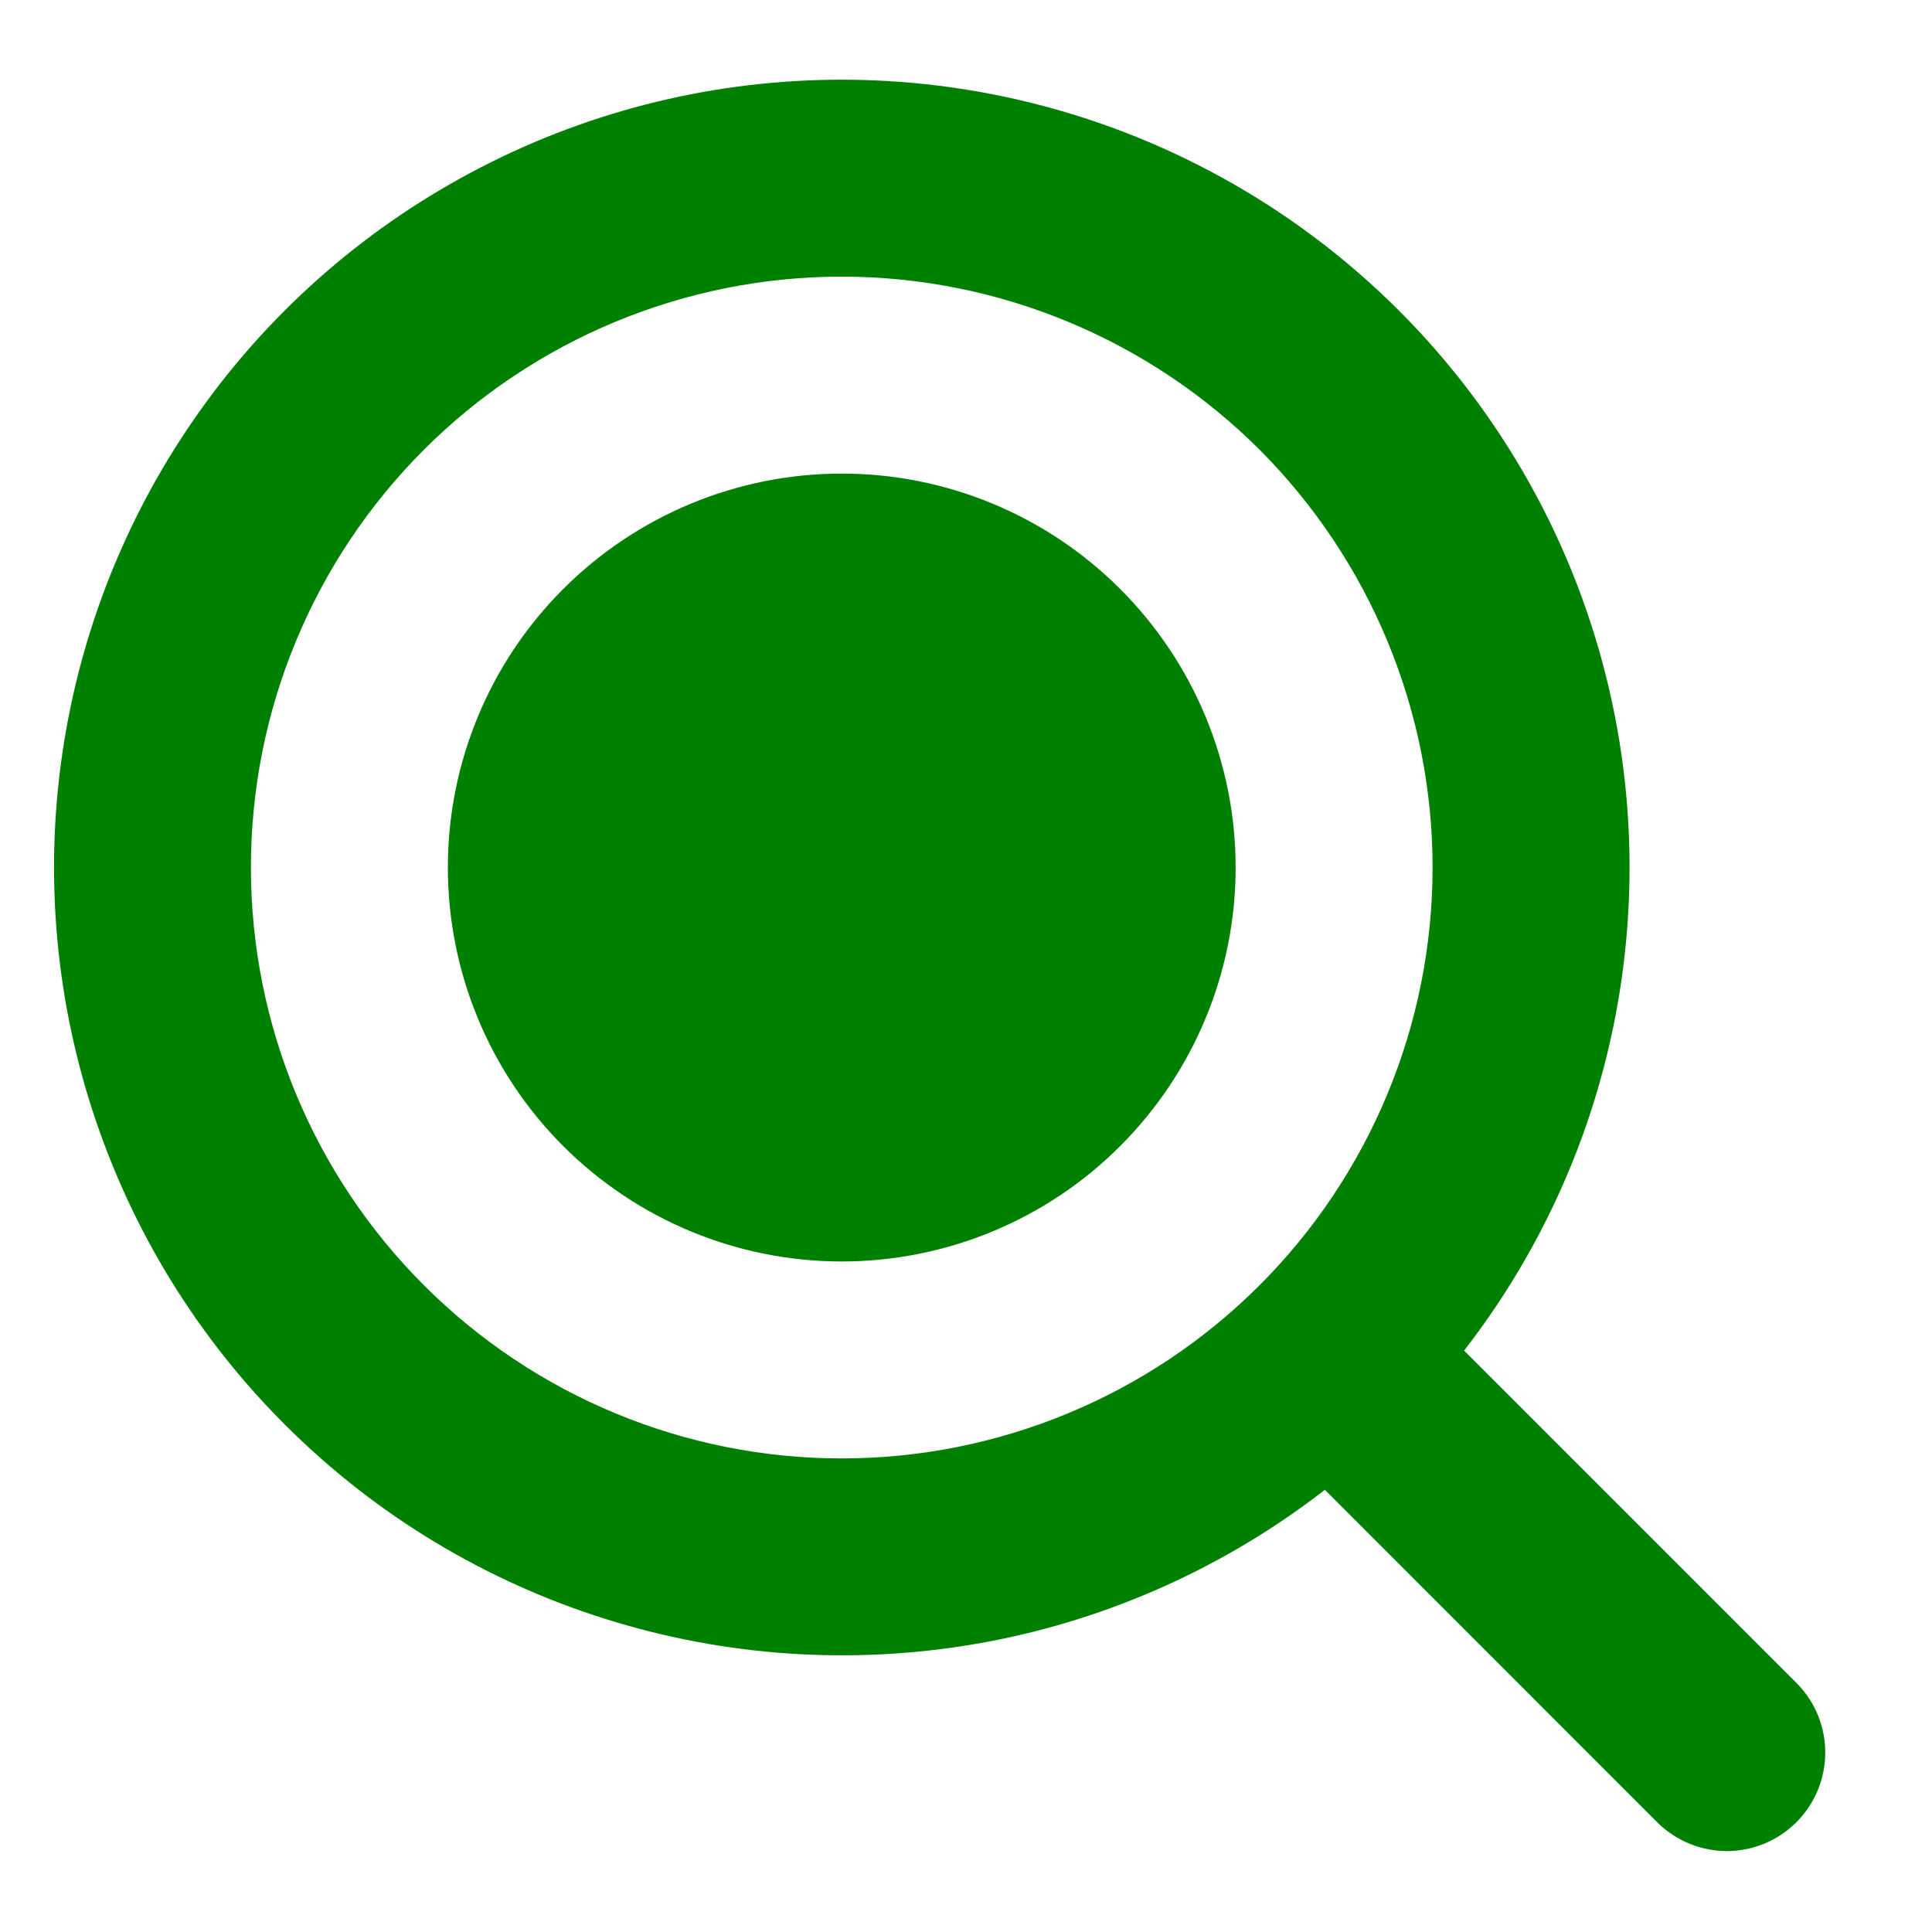
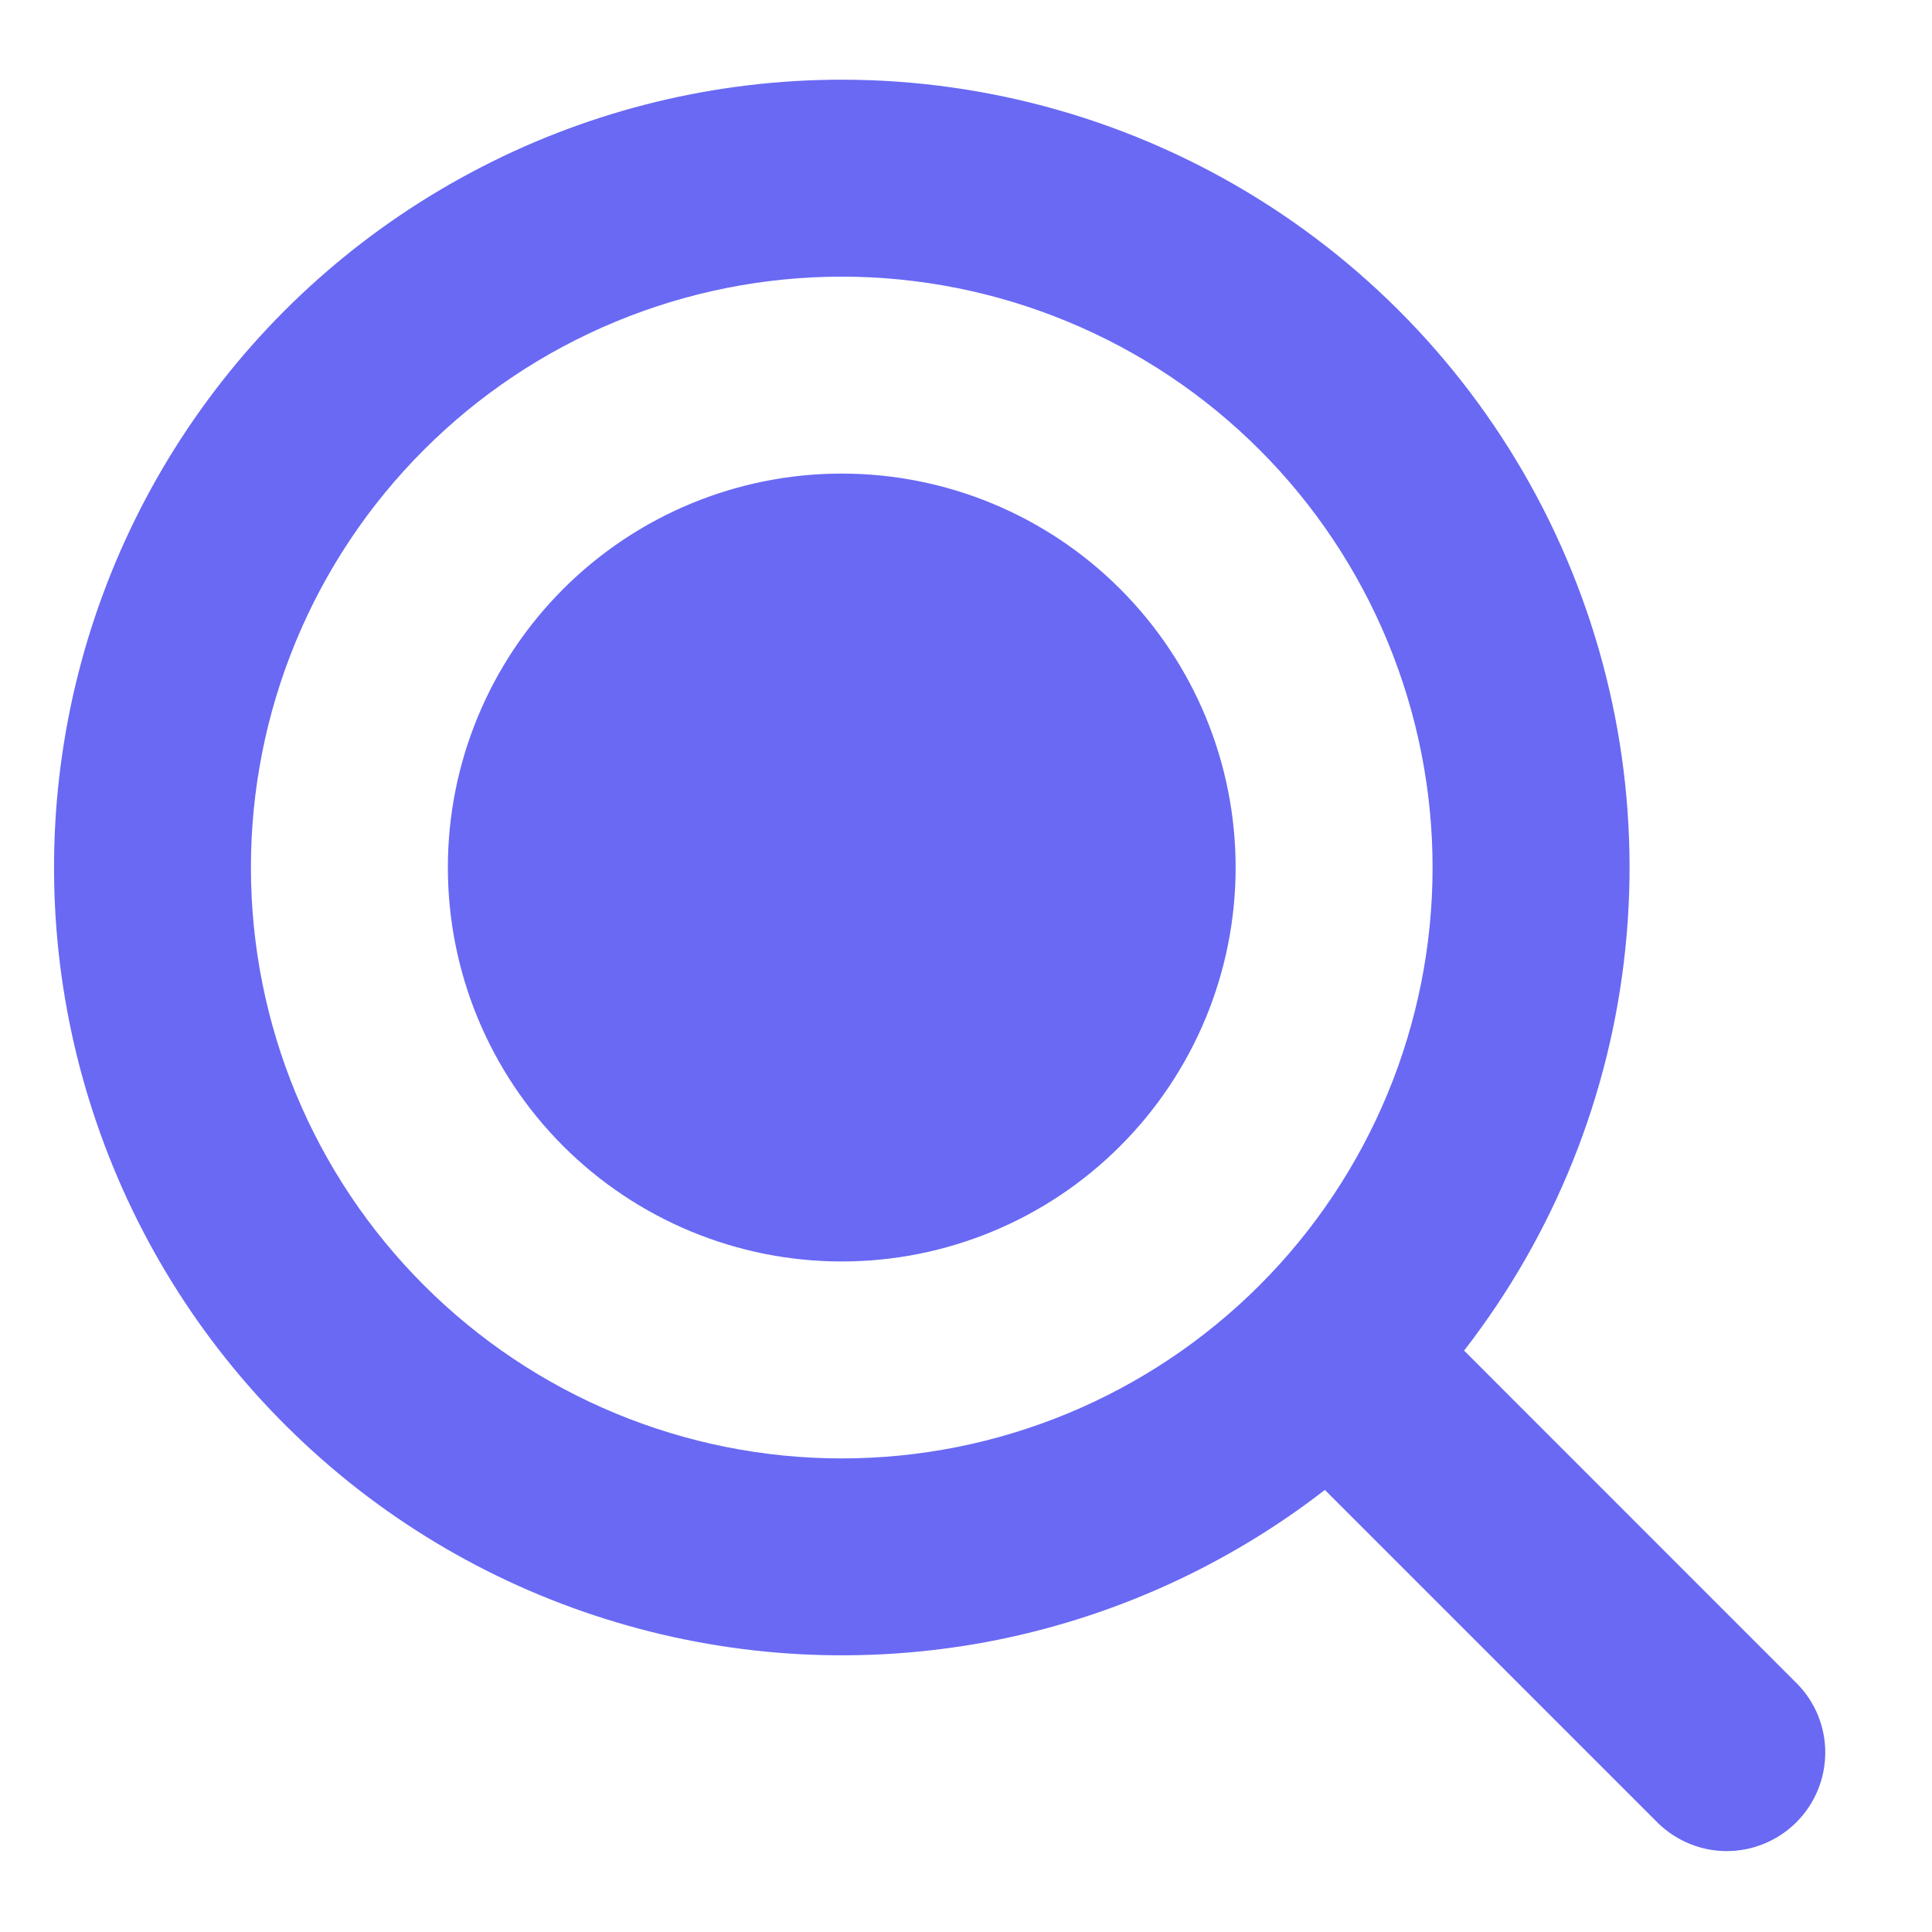
<svg xmlns="http://www.w3.org/2000/svg" width="16" height="16" viewBox="0 0 16 16" fill="none">
-   <path fill-rule="evenodd" clip-rule="evenodd" d="M2.078 7.184C2.078 6.542 2.204 5.906 2.45 5.312C2.696 4.718 3.056 4.179 3.511 3.724C3.965 3.27 4.505 2.91 5.098 2.664C5.692 2.418 6.328 2.291 6.971 2.291C7.613 2.291 8.25 2.418 8.843 2.664C9.437 2.91 9.976 3.27 10.431 3.724C10.885 4.179 11.245 4.718 11.491 5.312C11.737 5.906 11.864 6.542 11.864 7.184C11.864 8.482 11.348 9.727 10.431 10.644C9.513 11.562 8.268 12.078 6.971 12.078C5.673 12.078 4.428 11.562 3.511 10.644C2.593 9.727 2.078 8.482 2.078 7.184ZM6.971 0.66C5.932 0.66 4.909 0.908 3.986 1.384C3.063 1.859 2.266 2.547 1.663 3.392C1.059 4.237 0.666 5.214 0.516 6.241C0.366 7.268 0.463 8.317 0.8 9.299C1.136 10.281 1.702 11.169 2.451 11.888C3.199 12.608 4.109 13.138 5.104 13.435C6.099 13.733 7.15 13.788 8.171 13.598C9.191 13.407 10.151 12.975 10.972 12.338L13.734 15.101C13.888 15.249 14.094 15.331 14.307 15.33C14.521 15.328 14.726 15.242 14.877 15.091C15.028 14.94 15.114 14.735 15.116 14.521C15.118 14.307 15.036 14.101 14.887 13.947L12.125 11.185C12.873 10.221 13.337 9.066 13.461 7.851C13.586 6.637 13.368 5.412 12.831 4.315C12.294 3.219 11.46 2.295 10.424 1.649C9.388 1.003 8.192 0.66 6.971 0.66ZM6.971 10.447C7.836 10.447 8.666 10.103 9.277 9.491C9.889 8.879 10.233 8.05 10.233 7.184C10.233 6.319 9.889 5.49 9.277 4.878C8.666 4.266 7.836 3.922 6.971 3.922C6.106 3.922 5.276 4.266 4.664 4.878C4.052 5.49 3.709 6.319 3.709 7.184C3.709 8.05 4.052 8.879 4.664 9.491C5.276 10.103 6.106 10.447 6.971 10.447Z" fill="#008000" />
+   <path fill-rule="evenodd" clip-rule="evenodd" d="M2.078 7.184C2.078 6.542 2.204 5.906 2.45 5.312C2.696 4.718 3.056 4.179 3.511 3.725C3.965 3.27 4.505 2.91 5.098 2.664C5.692 2.418 6.328 2.291 6.971 2.291C7.613 2.291 8.25 2.418 8.843 2.664C9.437 2.91 9.976 3.27 10.431 3.725C10.885 4.179 11.245 4.718 11.491 5.312C11.737 5.906 11.864 6.542 11.864 7.184C11.864 8.482 11.348 9.727 10.431 10.644C9.513 11.562 8.268 12.078 6.971 12.078C5.673 12.078 4.428 11.562 3.511 10.644C2.593 9.727 2.078 8.482 2.078 7.184ZM6.971 0.66C5.932 0.66 4.909 0.908 3.986 1.384C3.063 1.859 2.266 2.547 1.663 3.392C1.059 4.237 0.666 5.214 0.516 6.241C0.366 7.268 0.463 8.317 0.8 9.299C1.136 10.281 1.702 11.169 2.451 11.888C3.199 12.608 4.109 13.138 5.104 13.435C6.099 13.733 7.15 13.788 8.171 13.598C9.191 13.407 10.151 12.975 10.972 12.339L13.734 15.101C13.888 15.249 14.094 15.332 14.307 15.33C14.521 15.328 14.726 15.242 14.877 15.091C15.028 14.94 15.114 14.735 15.116 14.521C15.118 14.307 15.036 14.101 14.887 13.948L12.125 11.185C12.873 10.221 13.337 9.066 13.461 7.851C13.586 6.637 13.368 5.412 12.831 4.315C12.294 3.219 11.46 2.295 10.424 1.649C9.388 1.003 8.192 0.66 6.971 0.66ZM6.971 10.447C7.836 10.447 8.666 10.103 9.277 9.491C9.889 8.879 10.233 8.05 10.233 7.184C10.233 6.319 9.889 5.49 9.277 4.878C8.666 4.266 7.836 3.922 6.971 3.922C6.106 3.922 5.276 4.266 4.664 4.878C4.052 5.49 3.709 6.319 3.709 7.184C3.709 8.05 4.052 8.879 4.664 9.491C5.276 10.103 6.106 10.447 6.971 10.447Z" fill="#6969F4" />
</svg>
